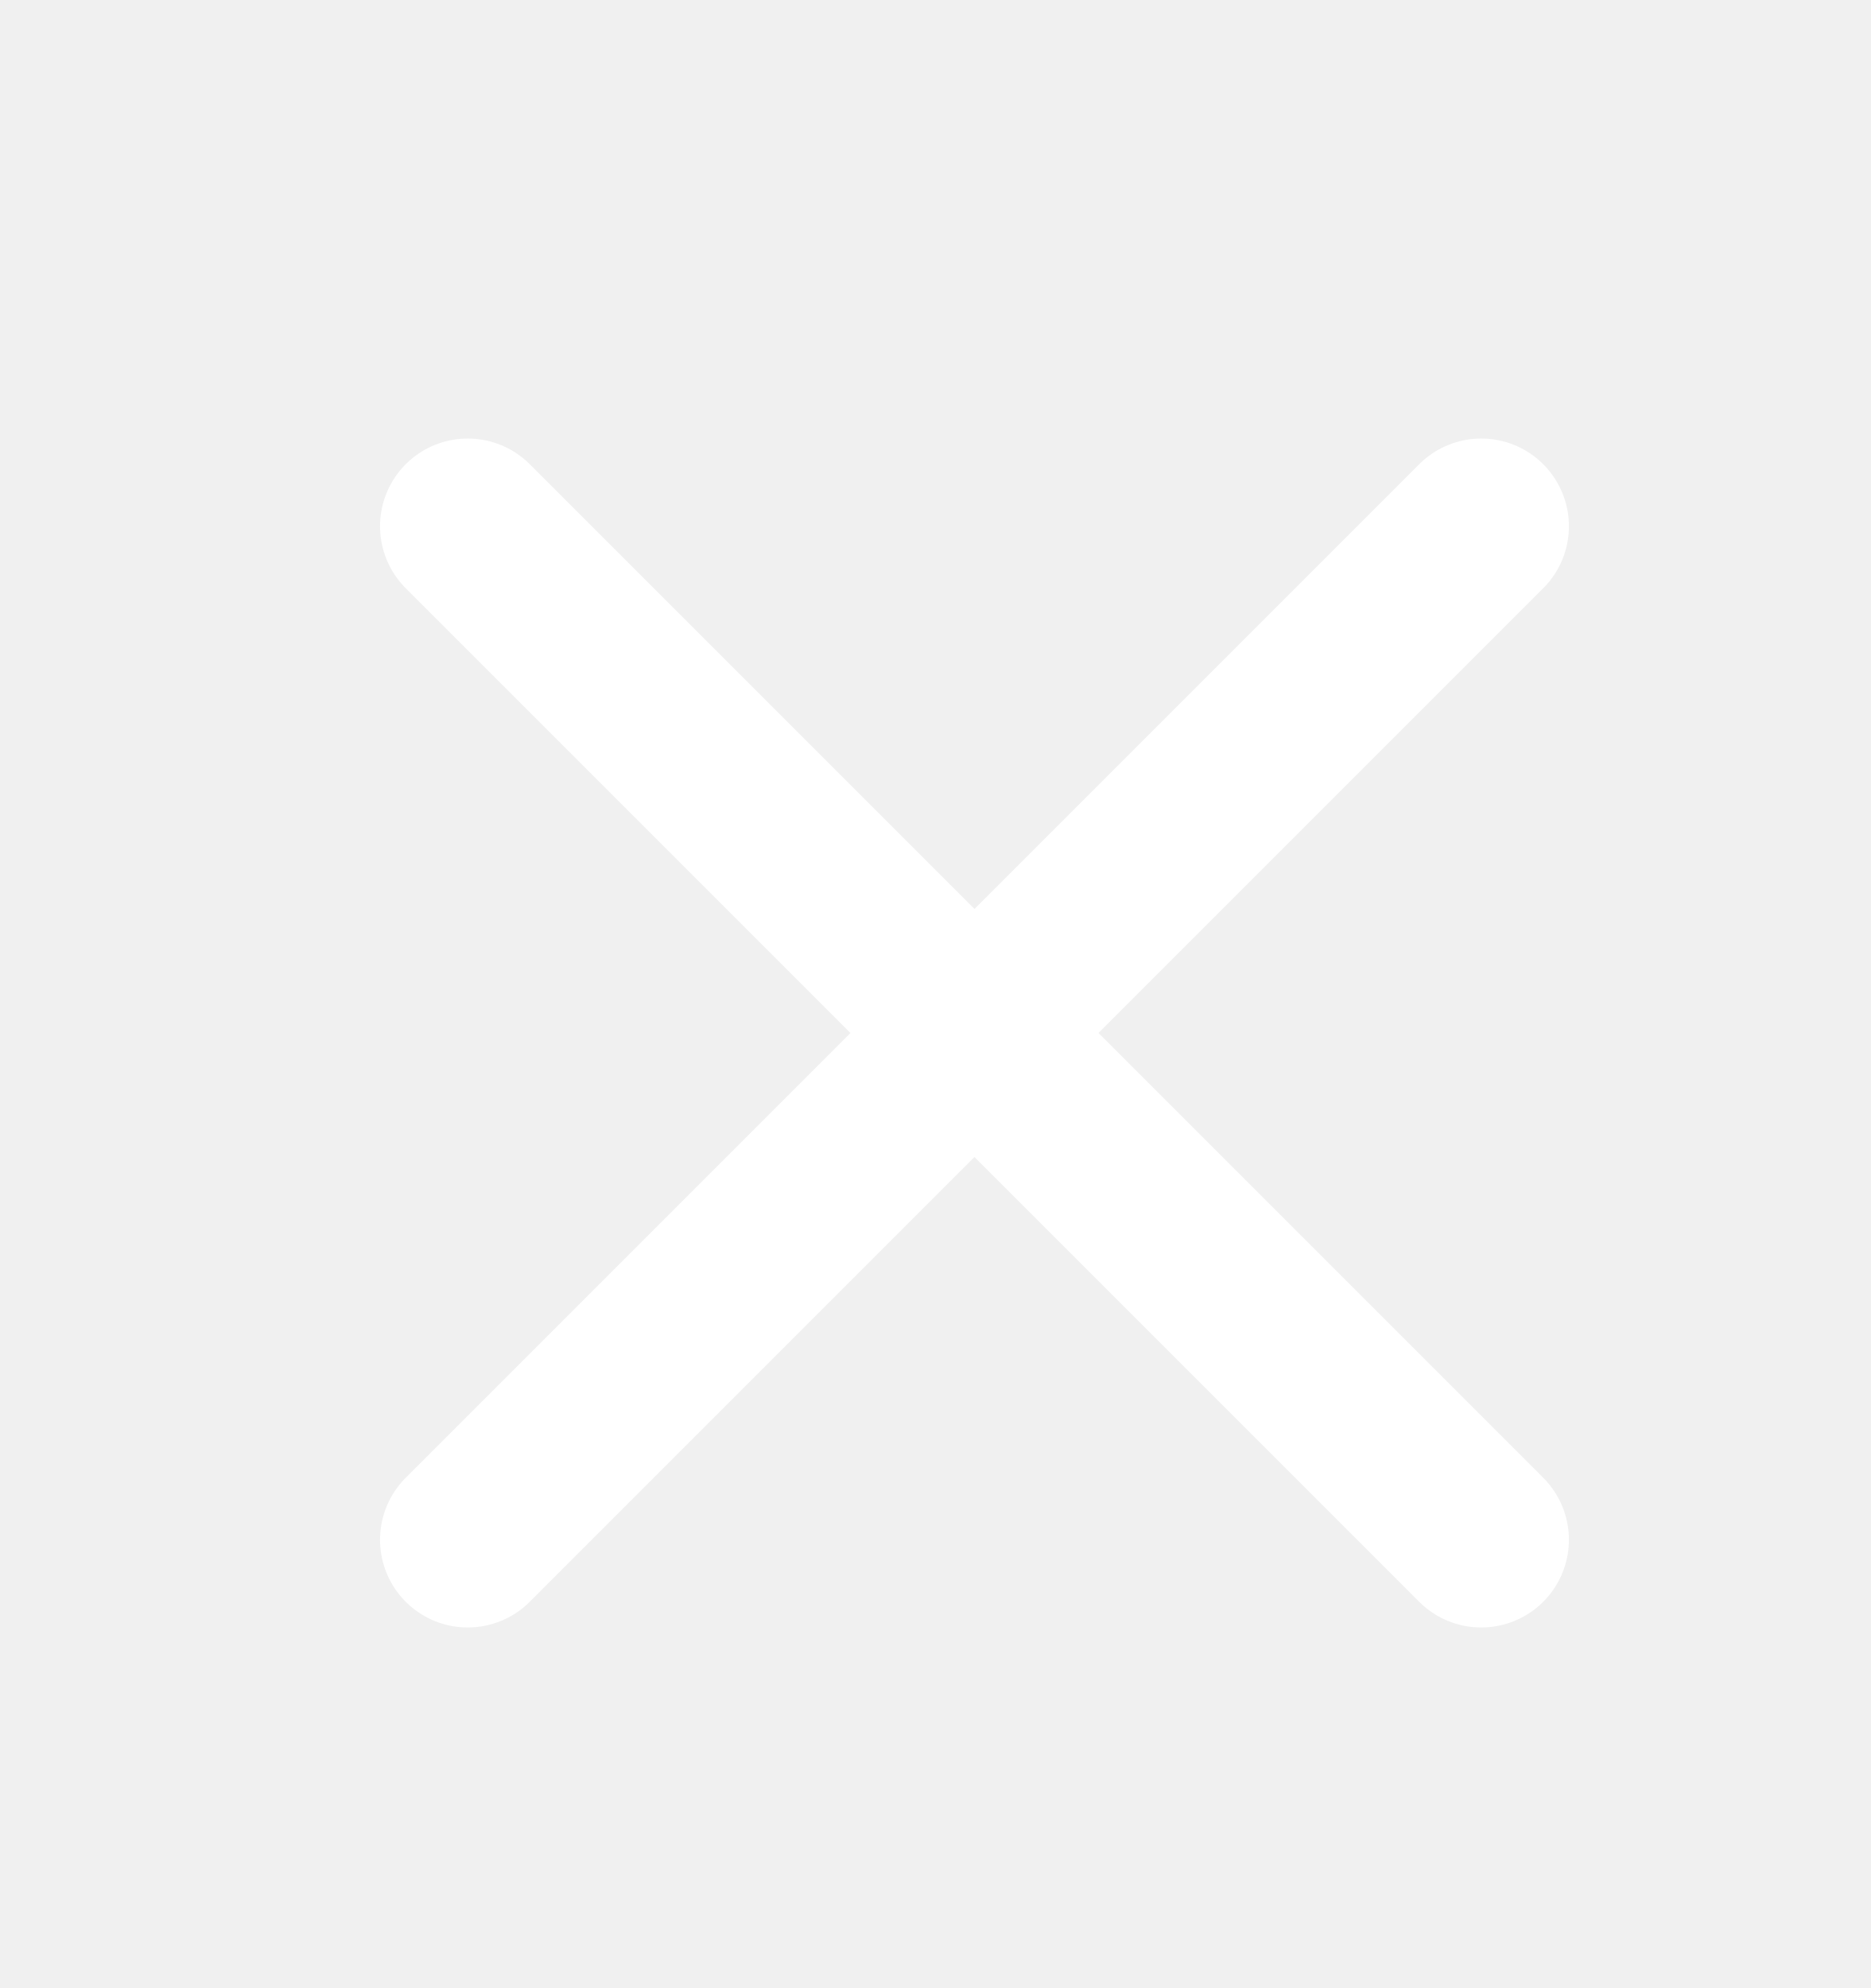
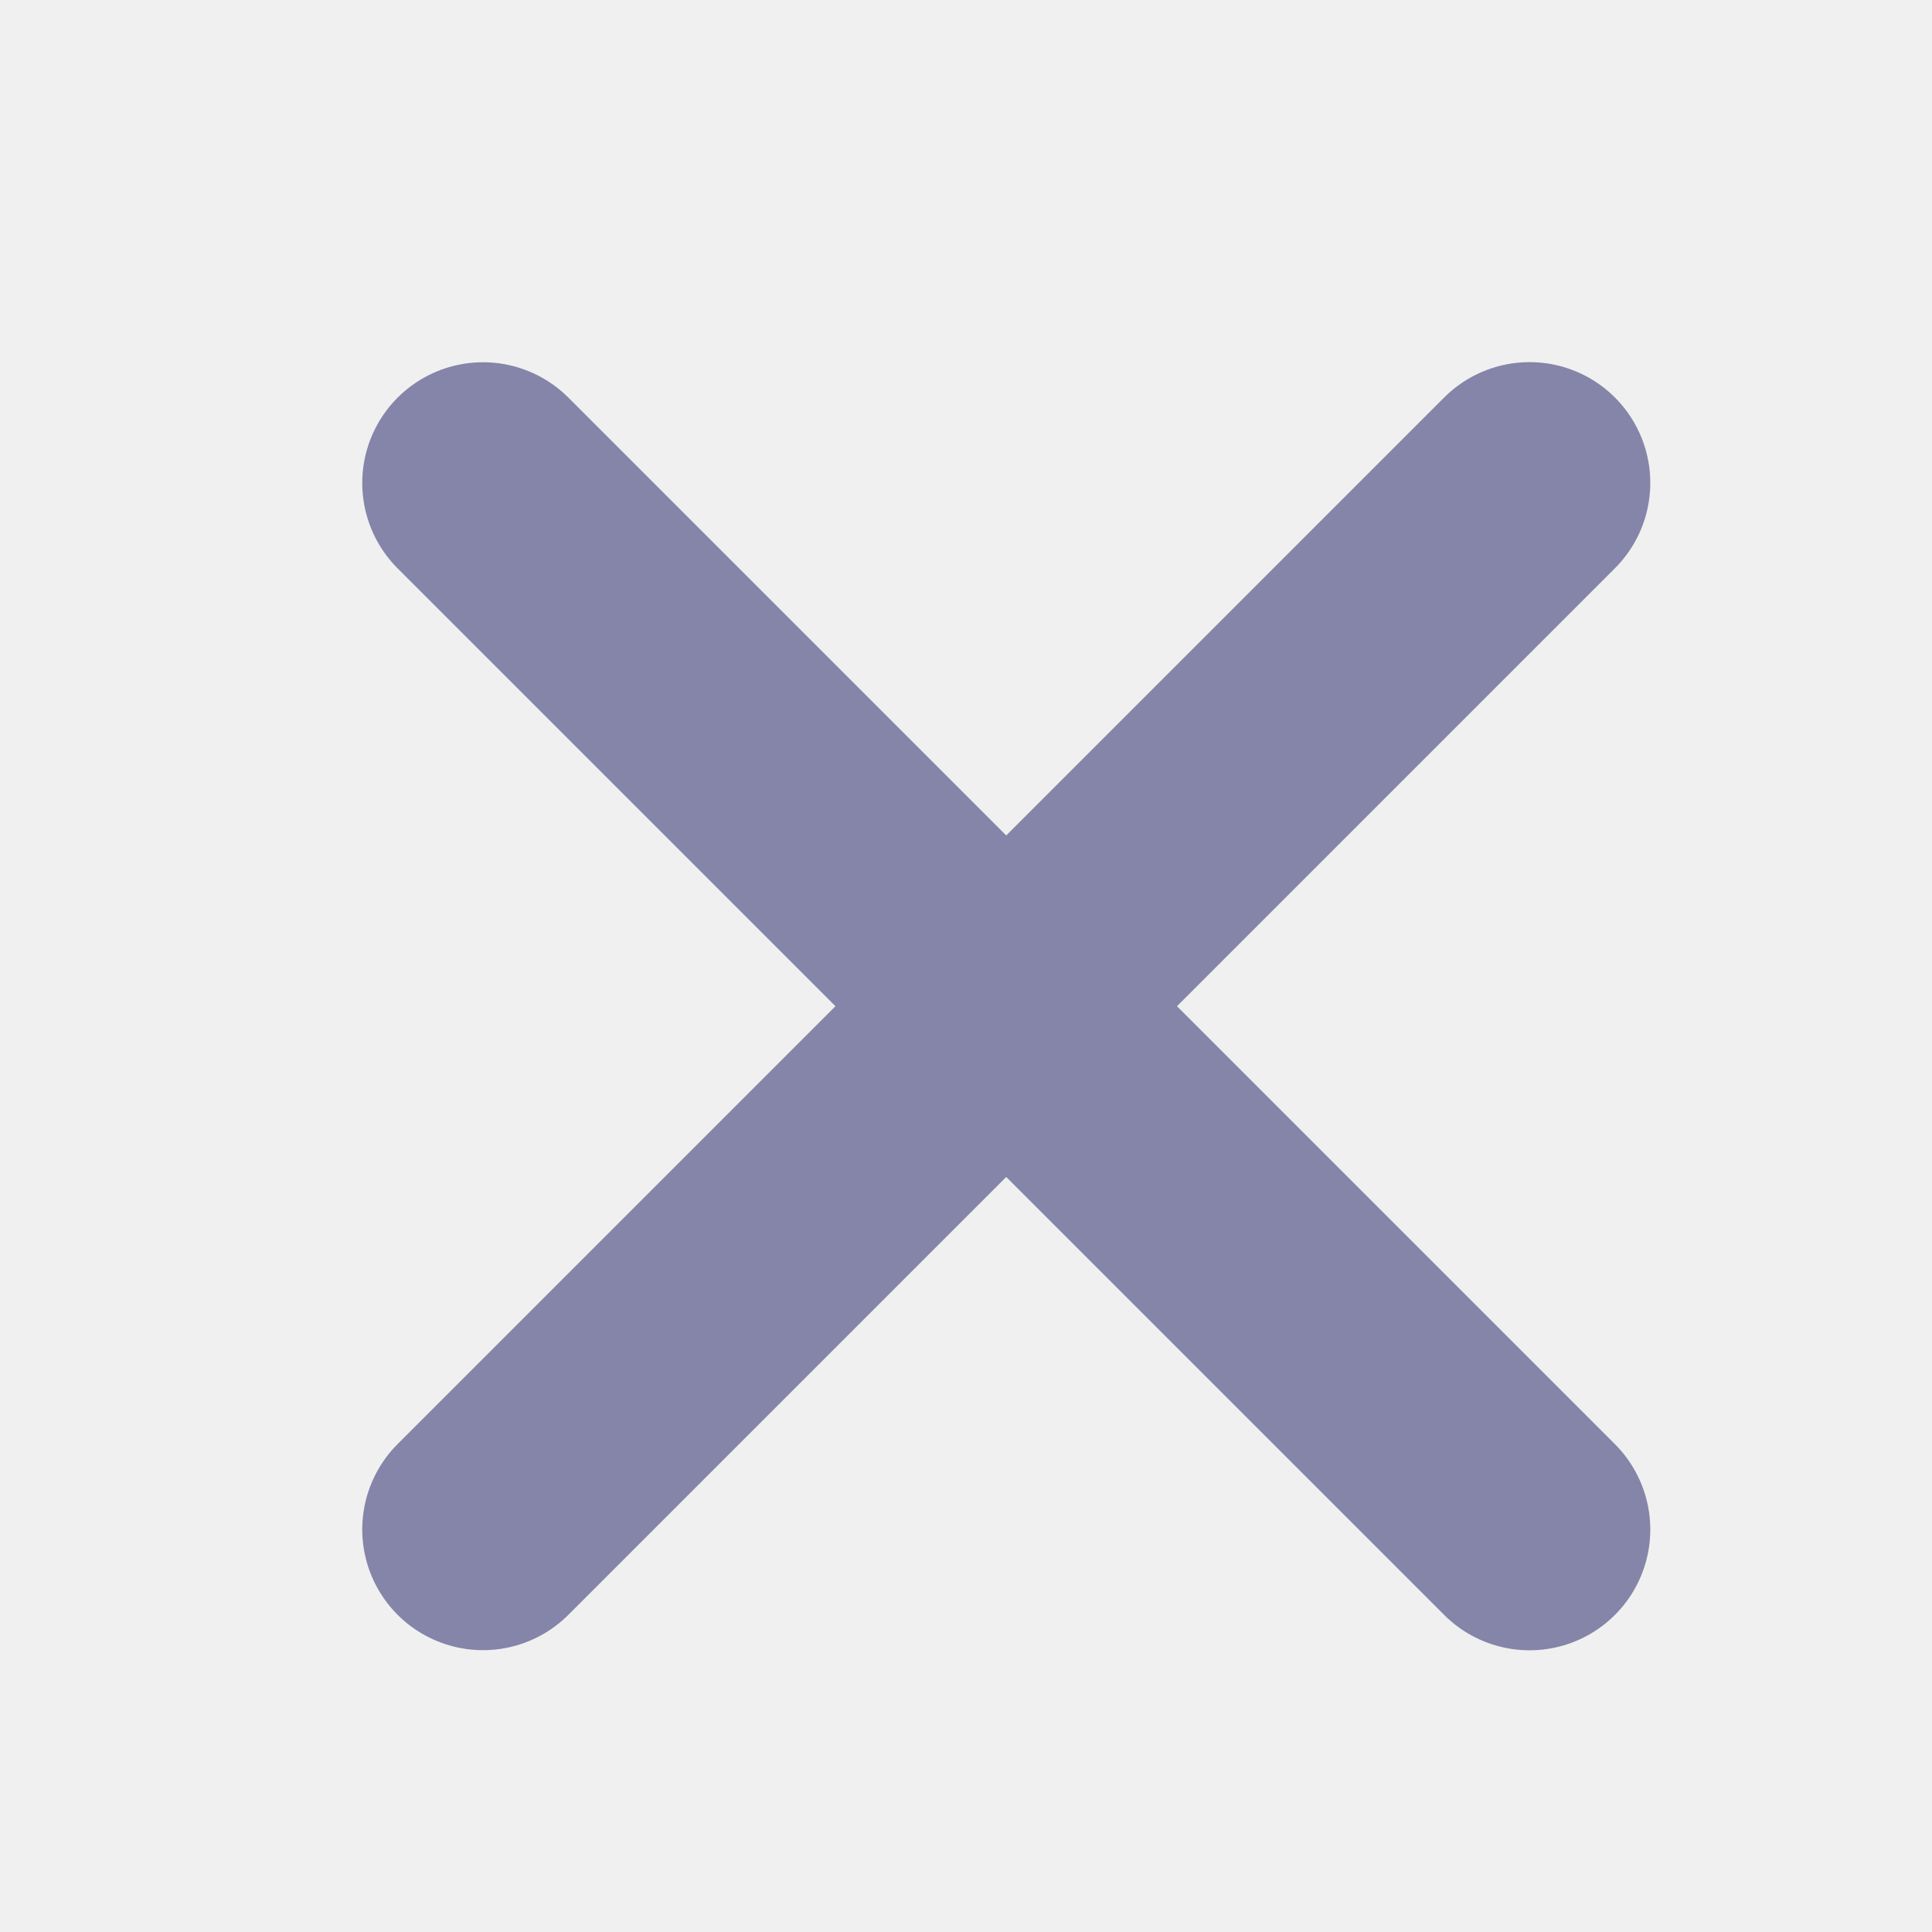
- <svg xmlns="http://www.w3.org/2000/svg" viewBox="0 0 16 17" fill="none">
-   <path d="M12.667 13.167L4 4.5" stroke="white" stroke-width="1.5" stroke-linecap="round" stroke-linejoin="round" />
-   <path d="M12.667 4.5L4 13.167" stroke="white" stroke-width="1.5" stroke-linecap="round" stroke-linejoin="round" />
+ <svg xmlns="http://www.w3.org/2000/svg" viewBox="0 0 16 16" fill="none">
+   <path d="M12.667 12.667L4 4" stroke="#8585A9" stroke-width="2" stroke-linecap="round" stroke-linejoin="round" />
+   <path d="M12.667 3.999L4 12.666" stroke="#8585A9" stroke-width="2" stroke-linecap="round" stroke-linejoin="round" />
</svg>
